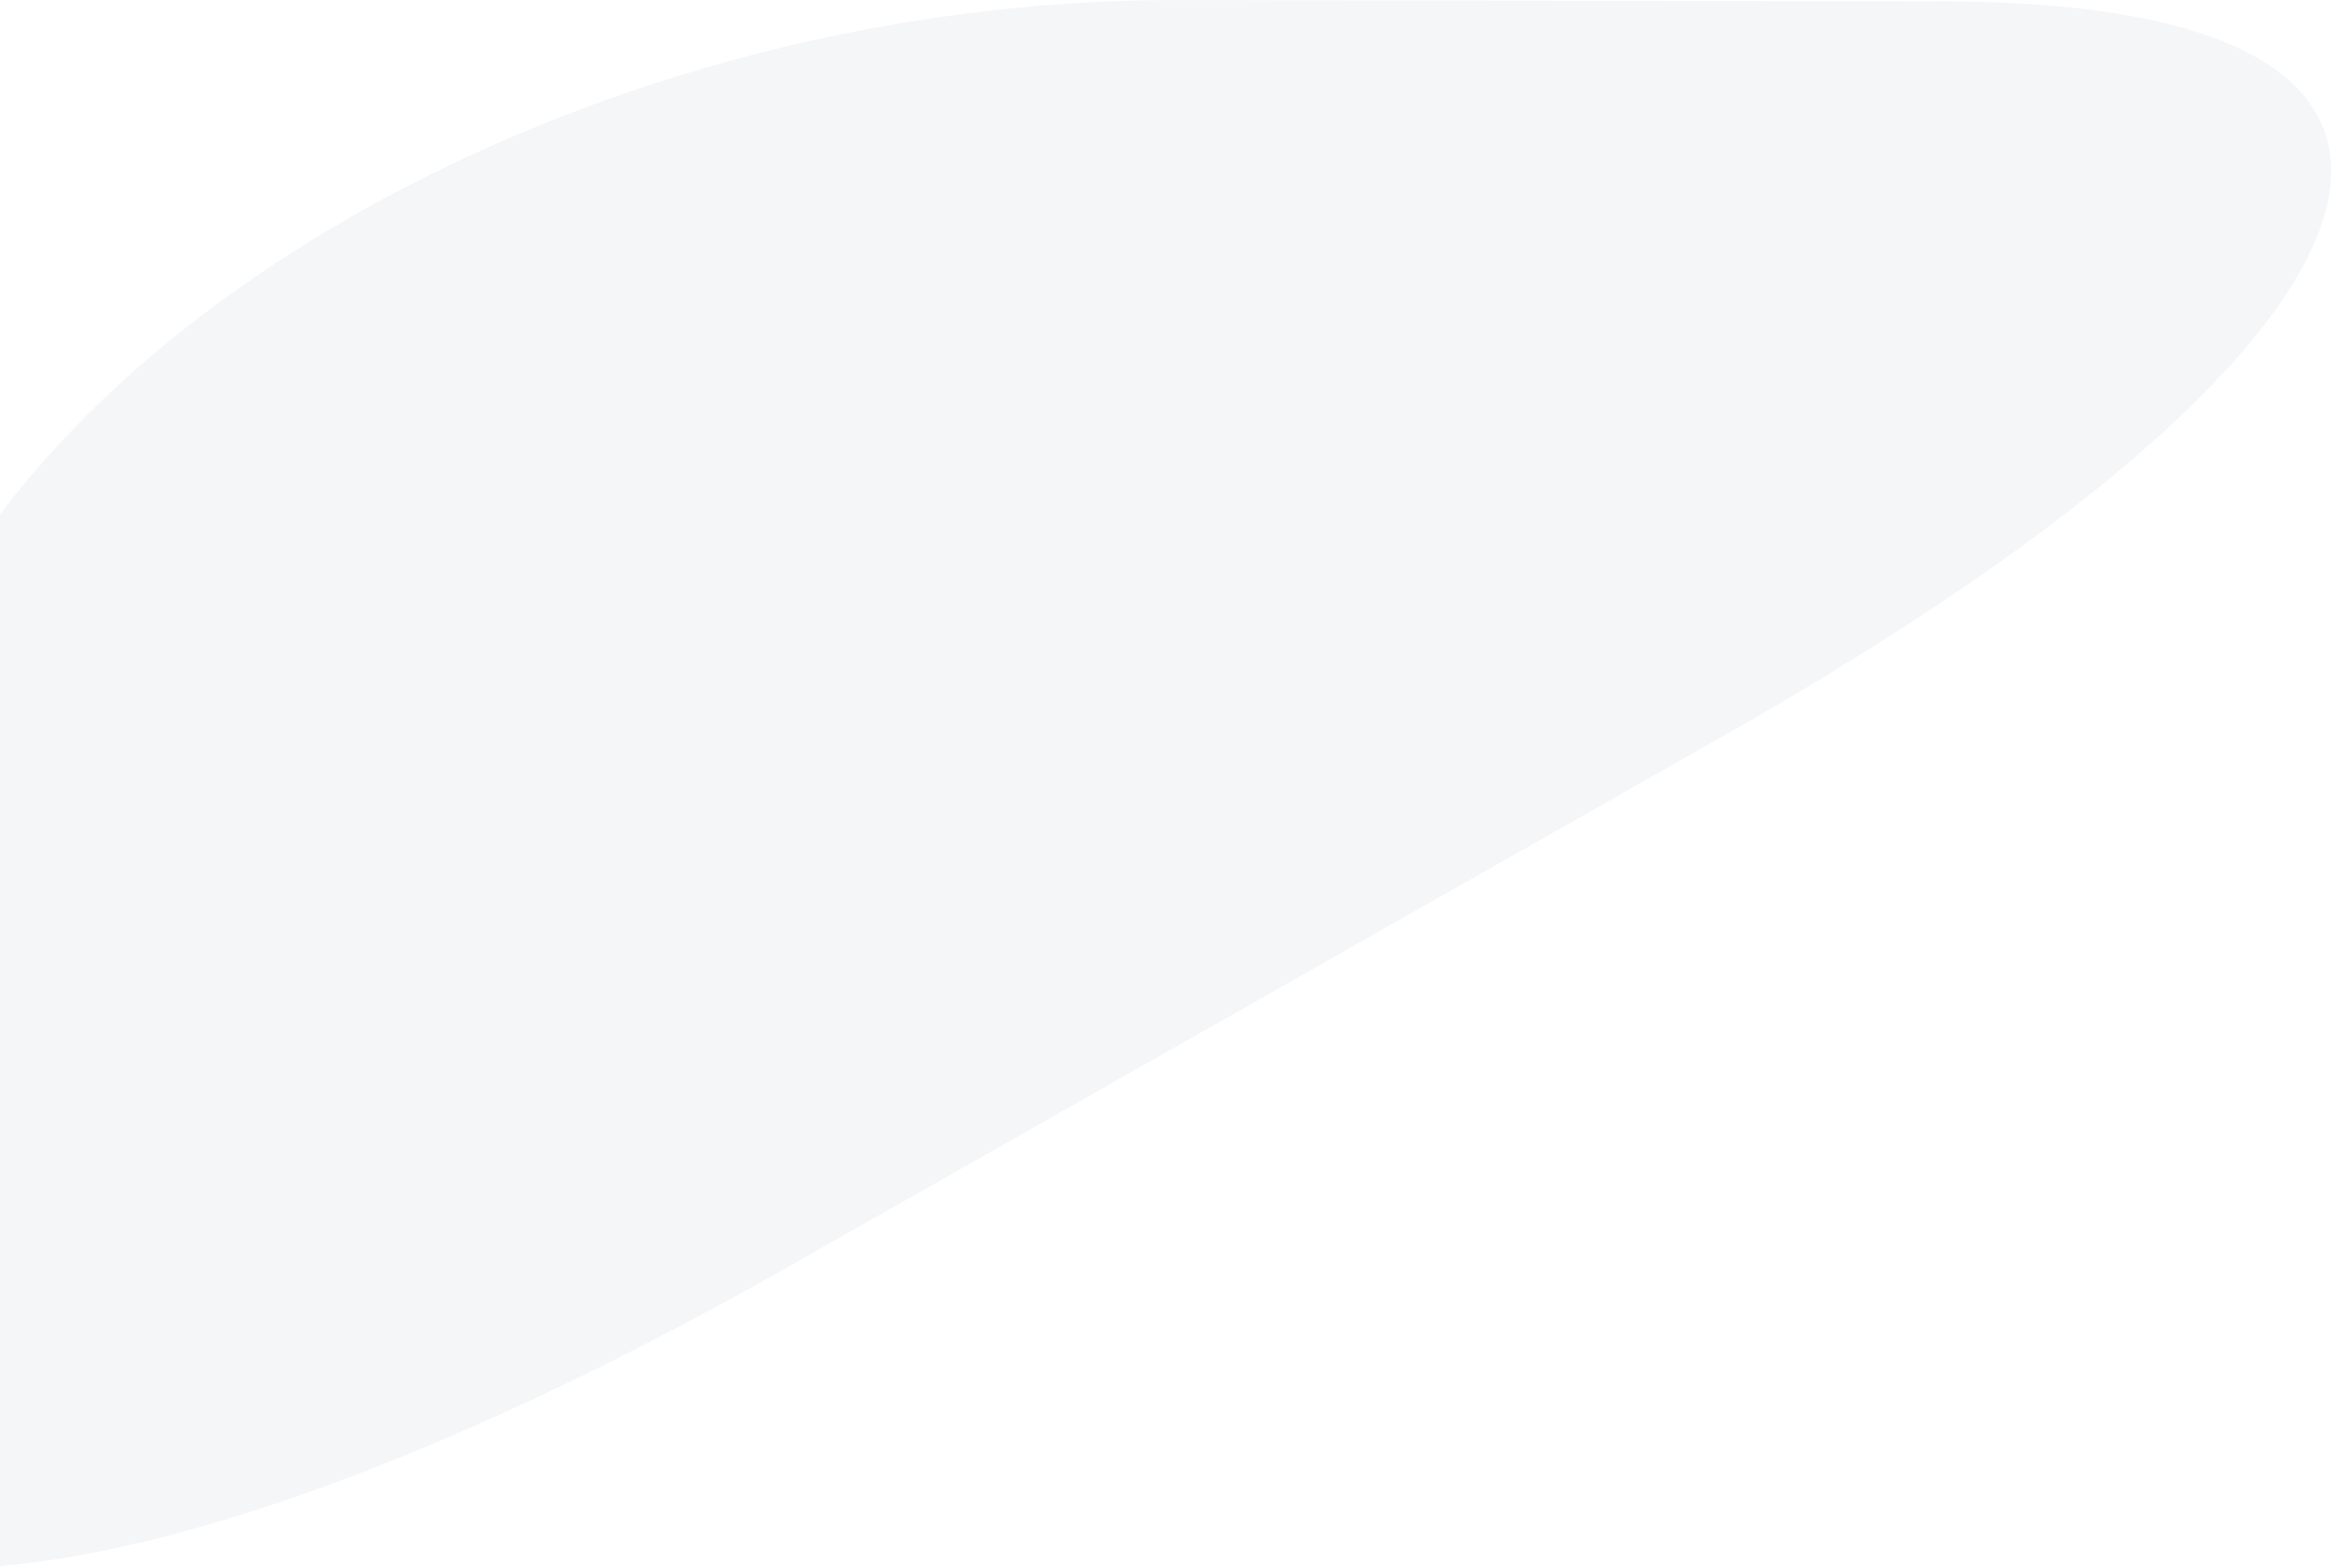
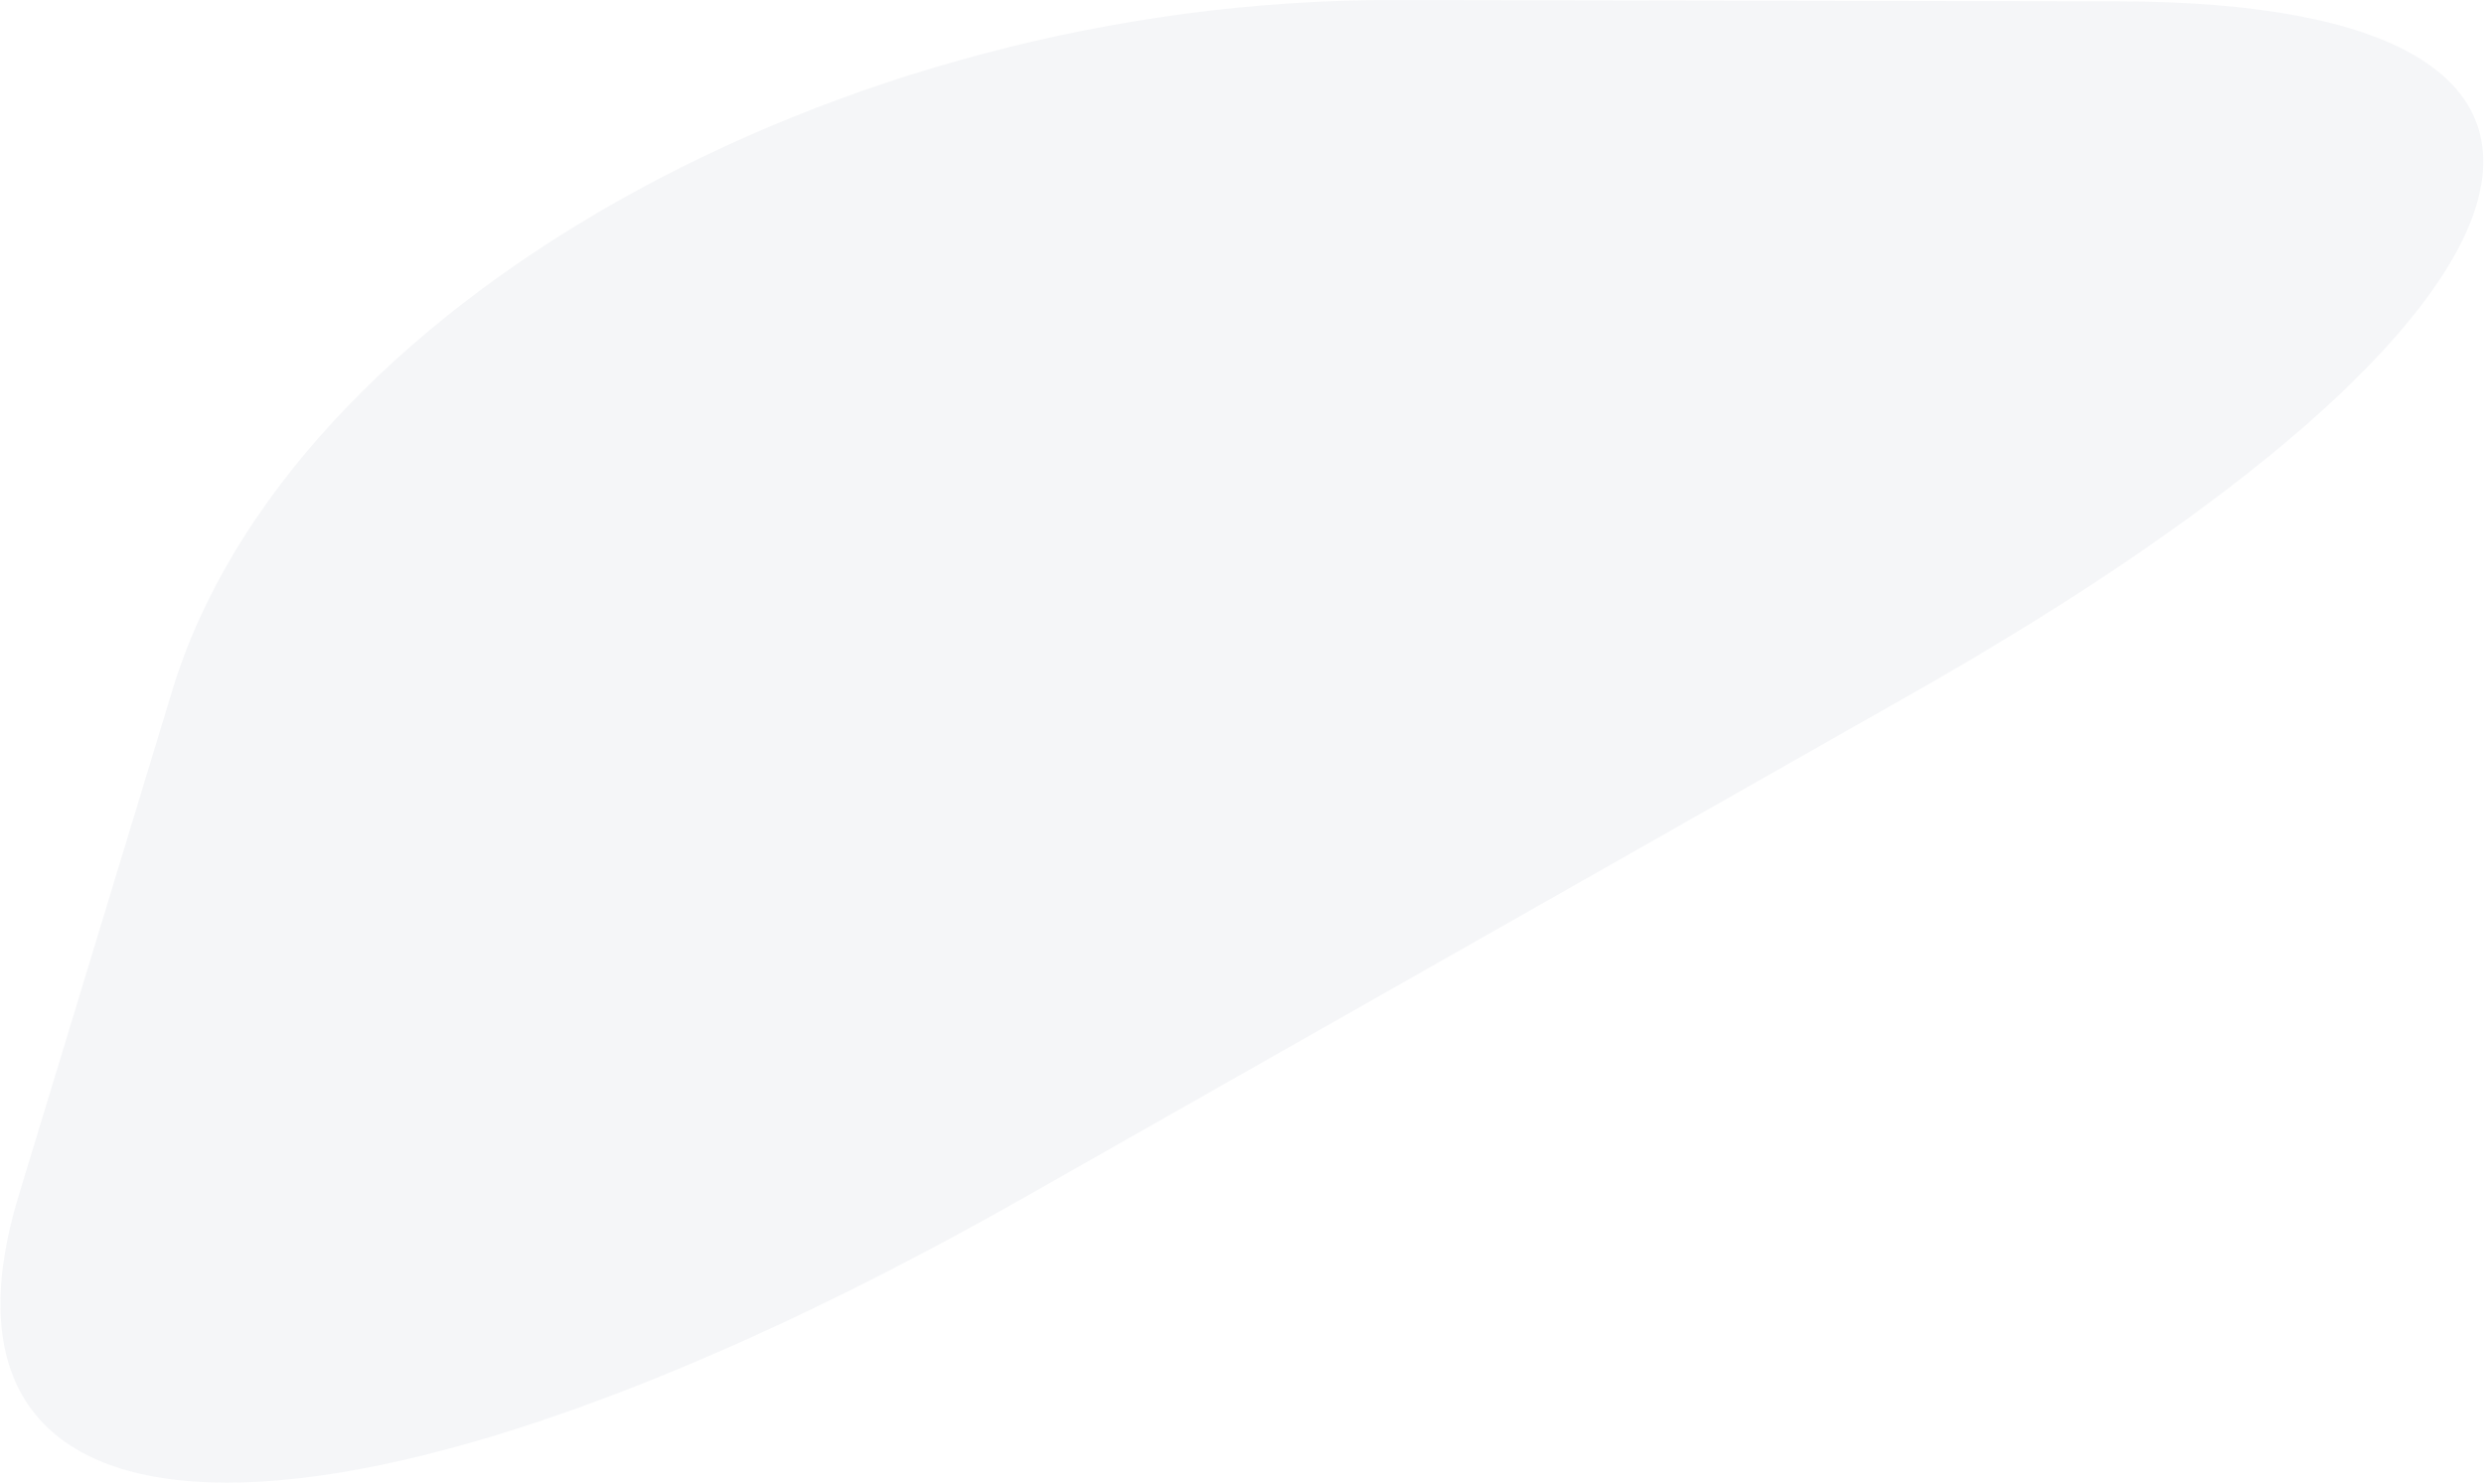
- <svg xmlns="http://www.w3.org/2000/svg" width="1177px" height="791px" viewBox="0 0 1177 791" version="1.1">
+ <svg xmlns="http://www.w3.org/2000/svg" width="1326px" height="792px" viewBox="0 0 1326 792" version="1.1">
  <g id="Page-1" stroke="none" stroke-width="1" fill="none" fill-rule="evenodd" fill-opacity="0.04">
-     <g id="Homepage-03" transform="translate(0, -1487)" fill="#001F54" fill-rule="nonzero">
+     <g id="Homepage-03" transform="translate(-41, -1487)" fill="#001F54" fill-rule="nonzero">
      <g id="bgd" transform="translate(0, 1310)">
-         <path d="M758.831,678.33 L686.924,138.274 C632.507,-270.519 497.511,-378.14 385.428,-102.139 L239.8,256.454 C127.705,532.463 171.41,864.846 337.432,998.849 L556.776,1175.89 C722.785,1309.893 813.253,1087.116 758.831,678.33 Z" id="Path" transform="translate(476.1557, 479.8523) scale(-1, -1) rotate(-112) translate(-476.1557, -479.8523) " />
+         <path d="M948.831,678.33 L876.924,138.274 C822.507,-270.519 687.511,-378.14 575.428,-102.139 L429.8,256.454 C317.705,532.463 361.41,864.846 527.432,998.849 L746.776,1175.89 C912.785,1309.893 1003.253,1087.116 948.831,678.33 Z" id="Path" transform="translate(666.1557, 479.8523) scale(-1, -1) rotate(-112) translate(-666.1557, -479.8523) " />
      </g>
    </g>
  </g>
</svg>
